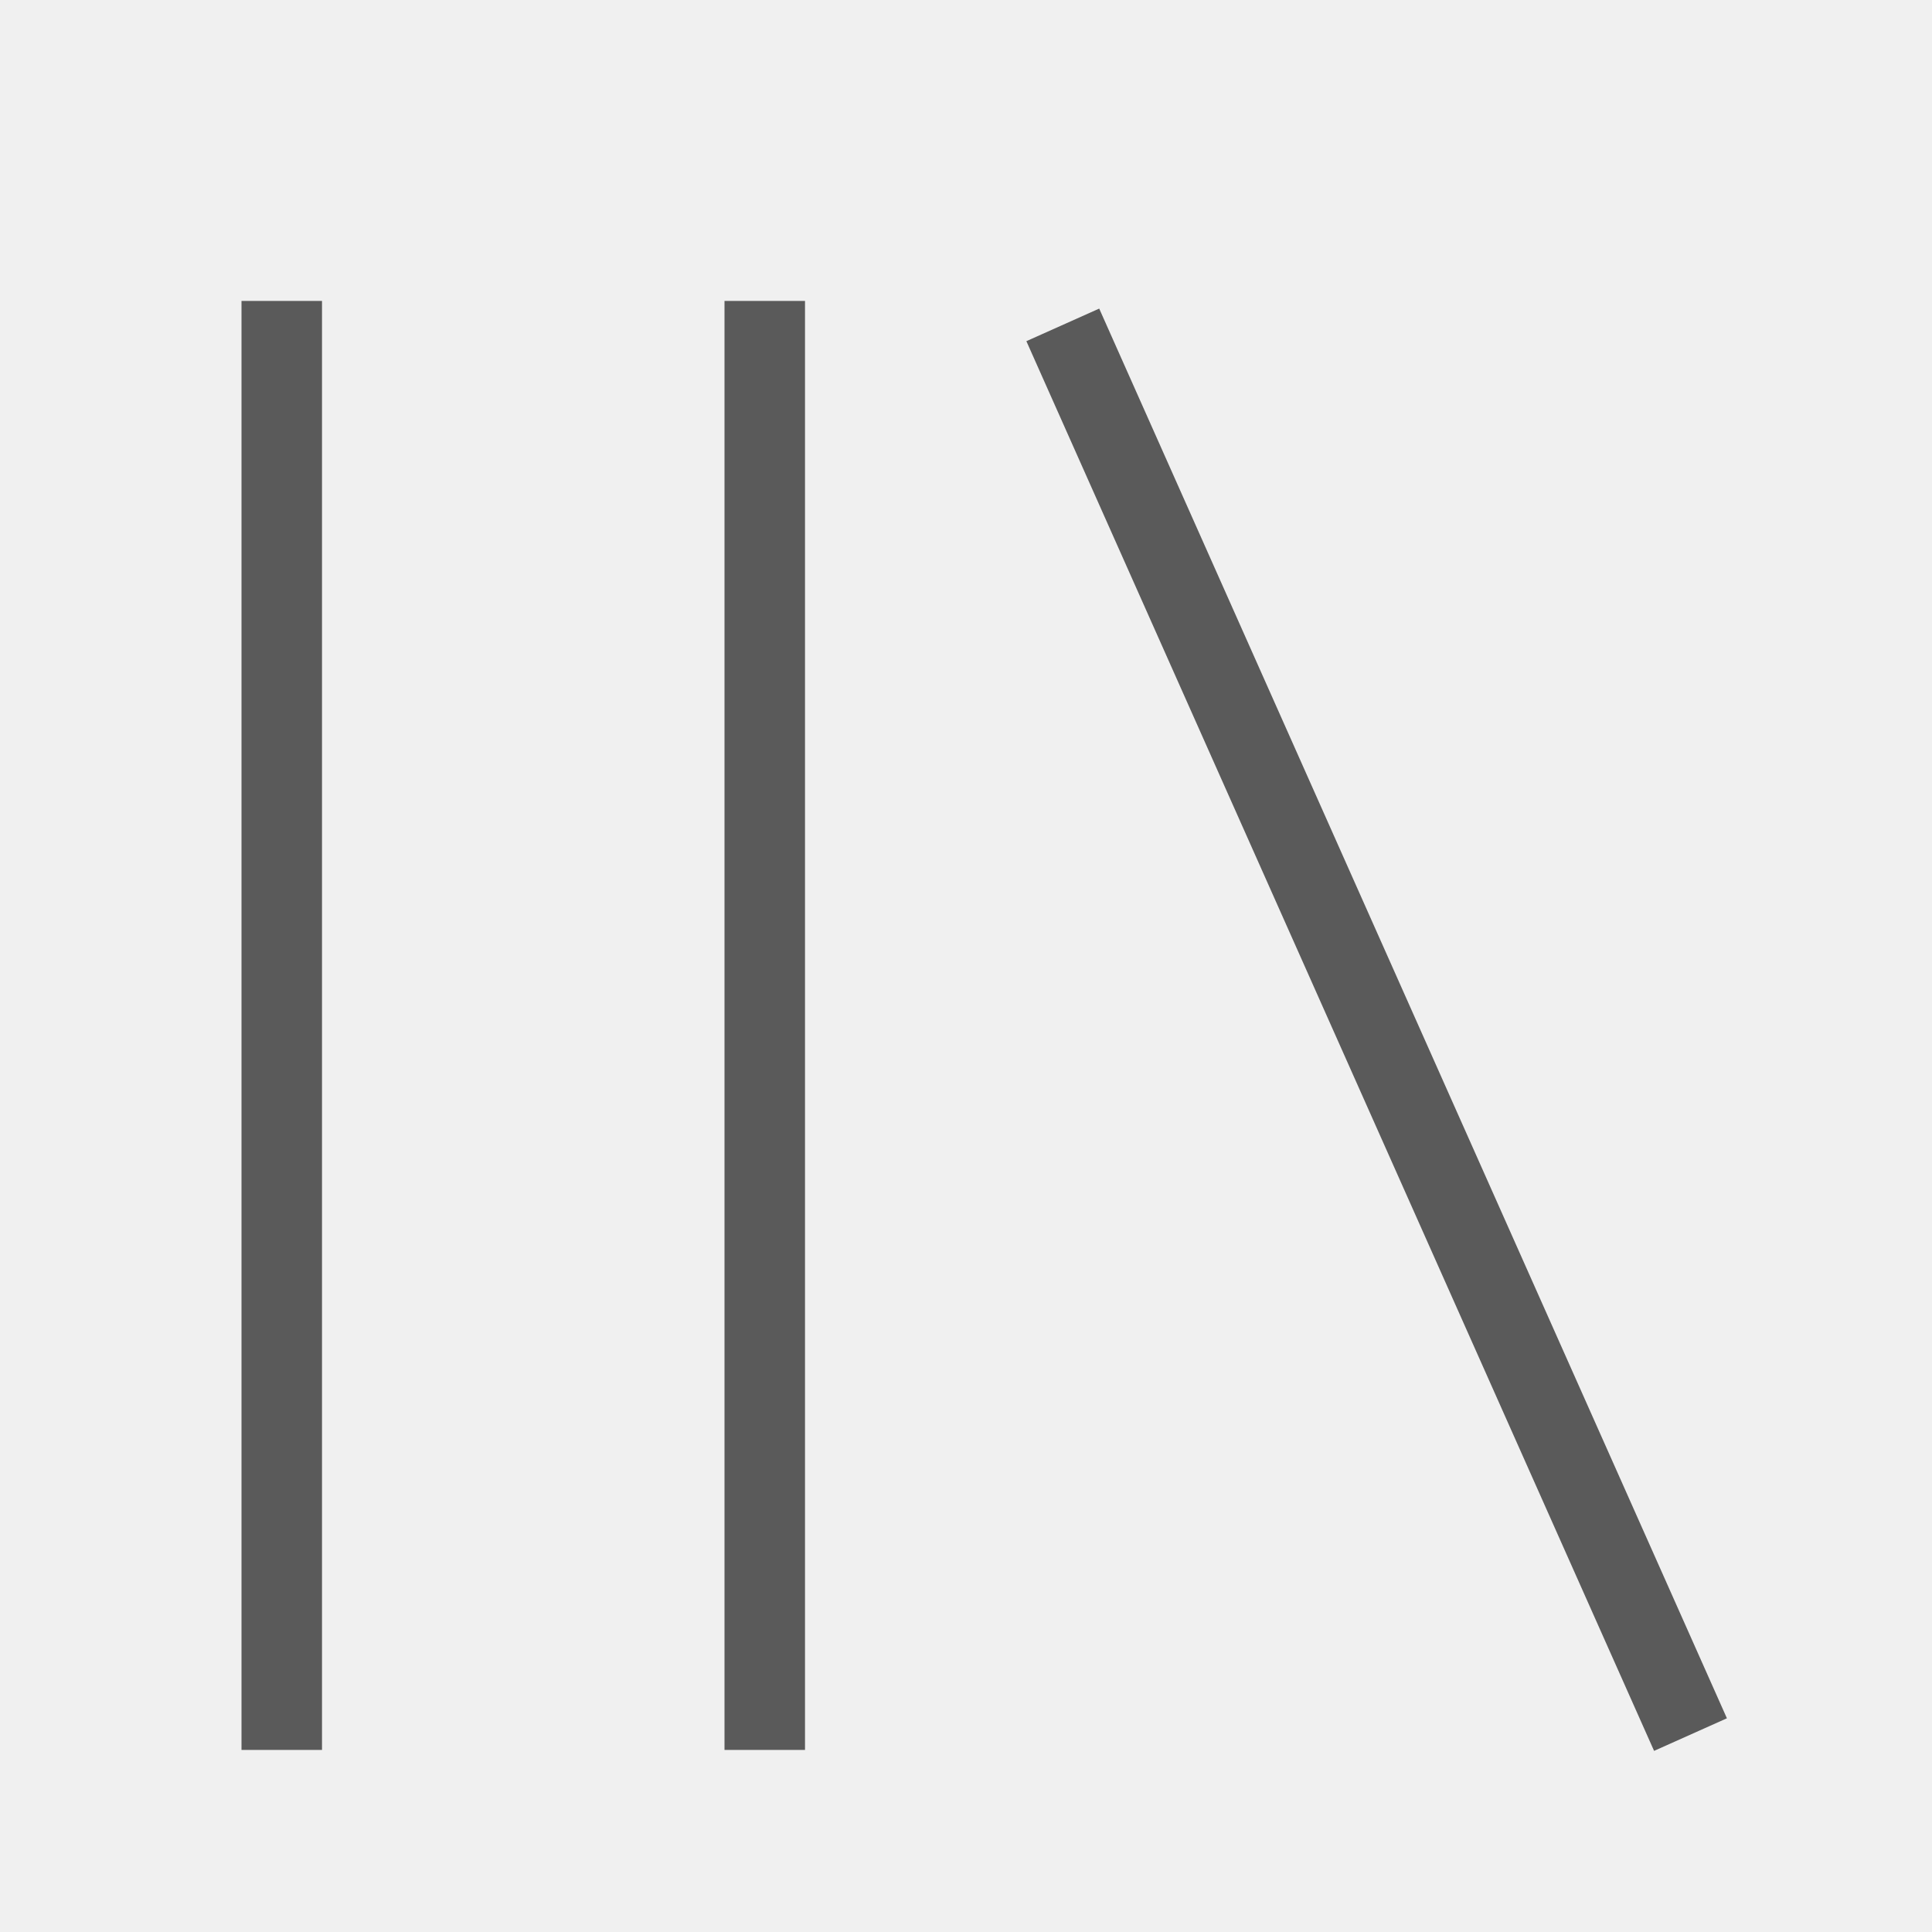
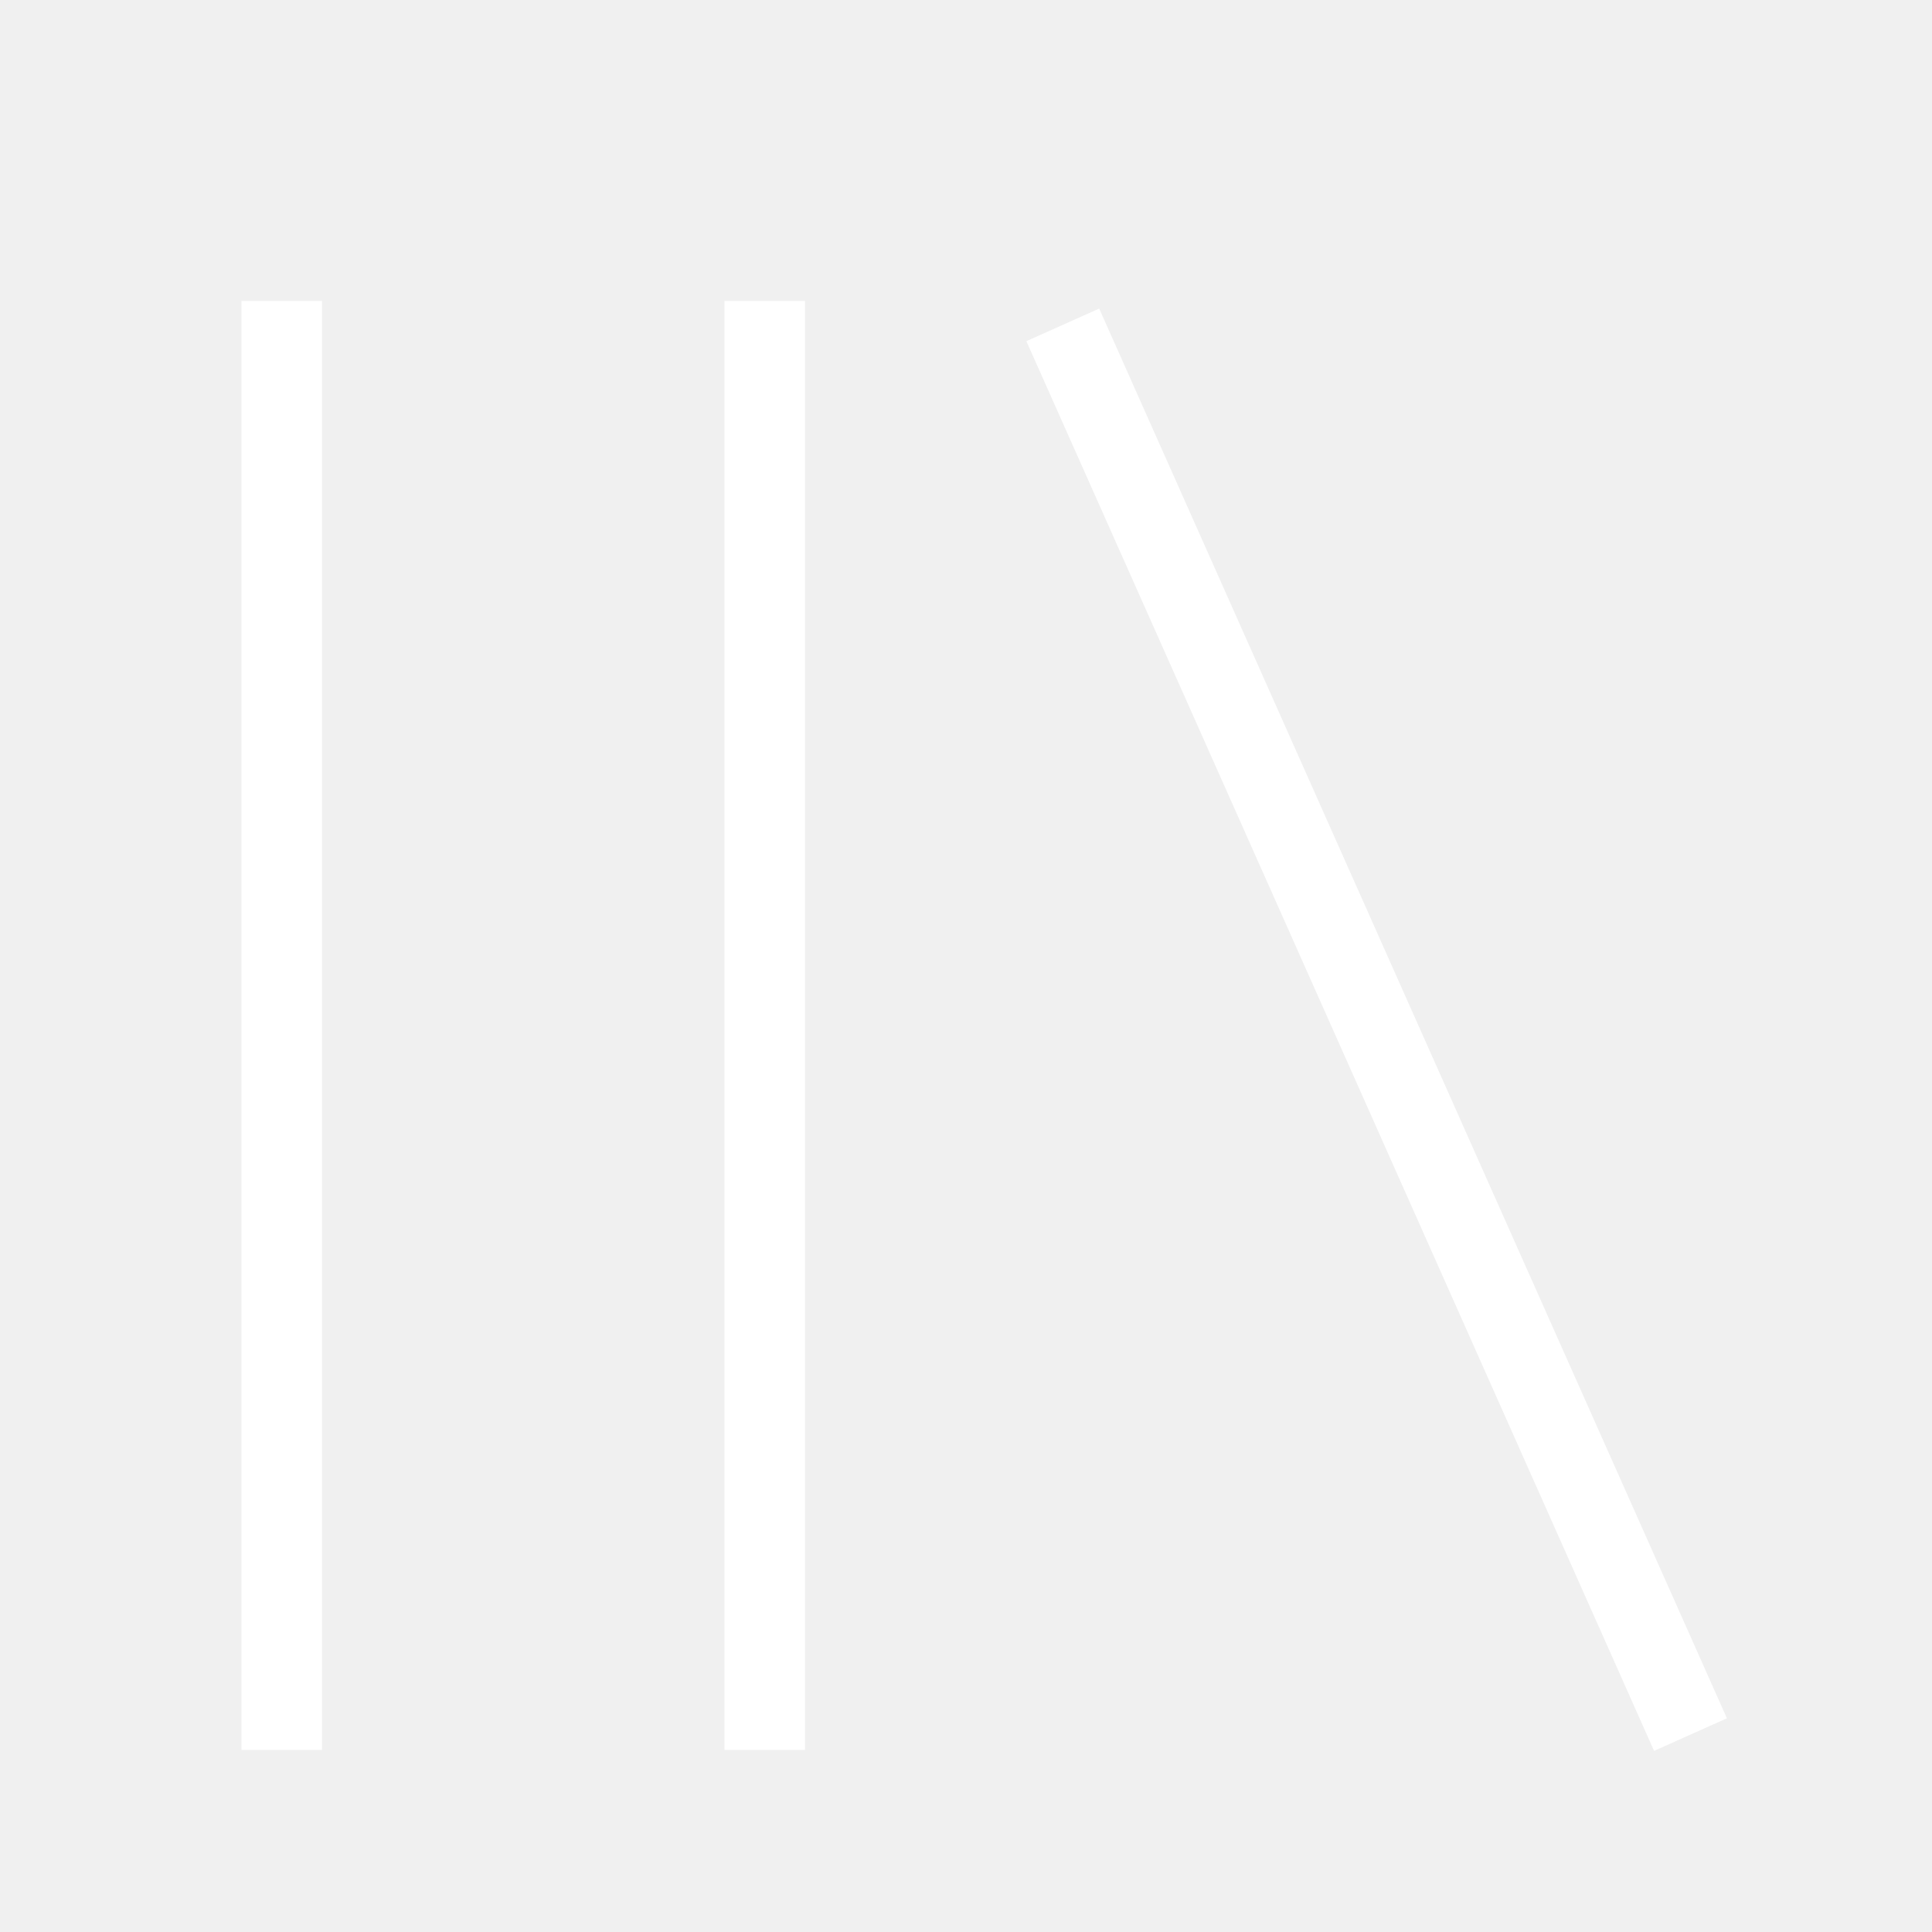
<svg xmlns="http://www.w3.org/2000/svg" viewBox="0 0 512 512">
-   <path d="M291.301 81.778l166.349 373.587-19.301 8.635-166.349-373.587zM64 463.746v-384h21.334v384h-21.334zM192 463.746v-384h21.334v384h-21.334z" fill="#5a5a5a" />
+   <path d="M291.301 81.778l166.349 373.587-19.301 8.635-166.349-373.587zM64 463.746v-384h21.334v384h-21.334zM192 463.746v-384h21.334v384h-21.334z" fill="white" />
</svg>
